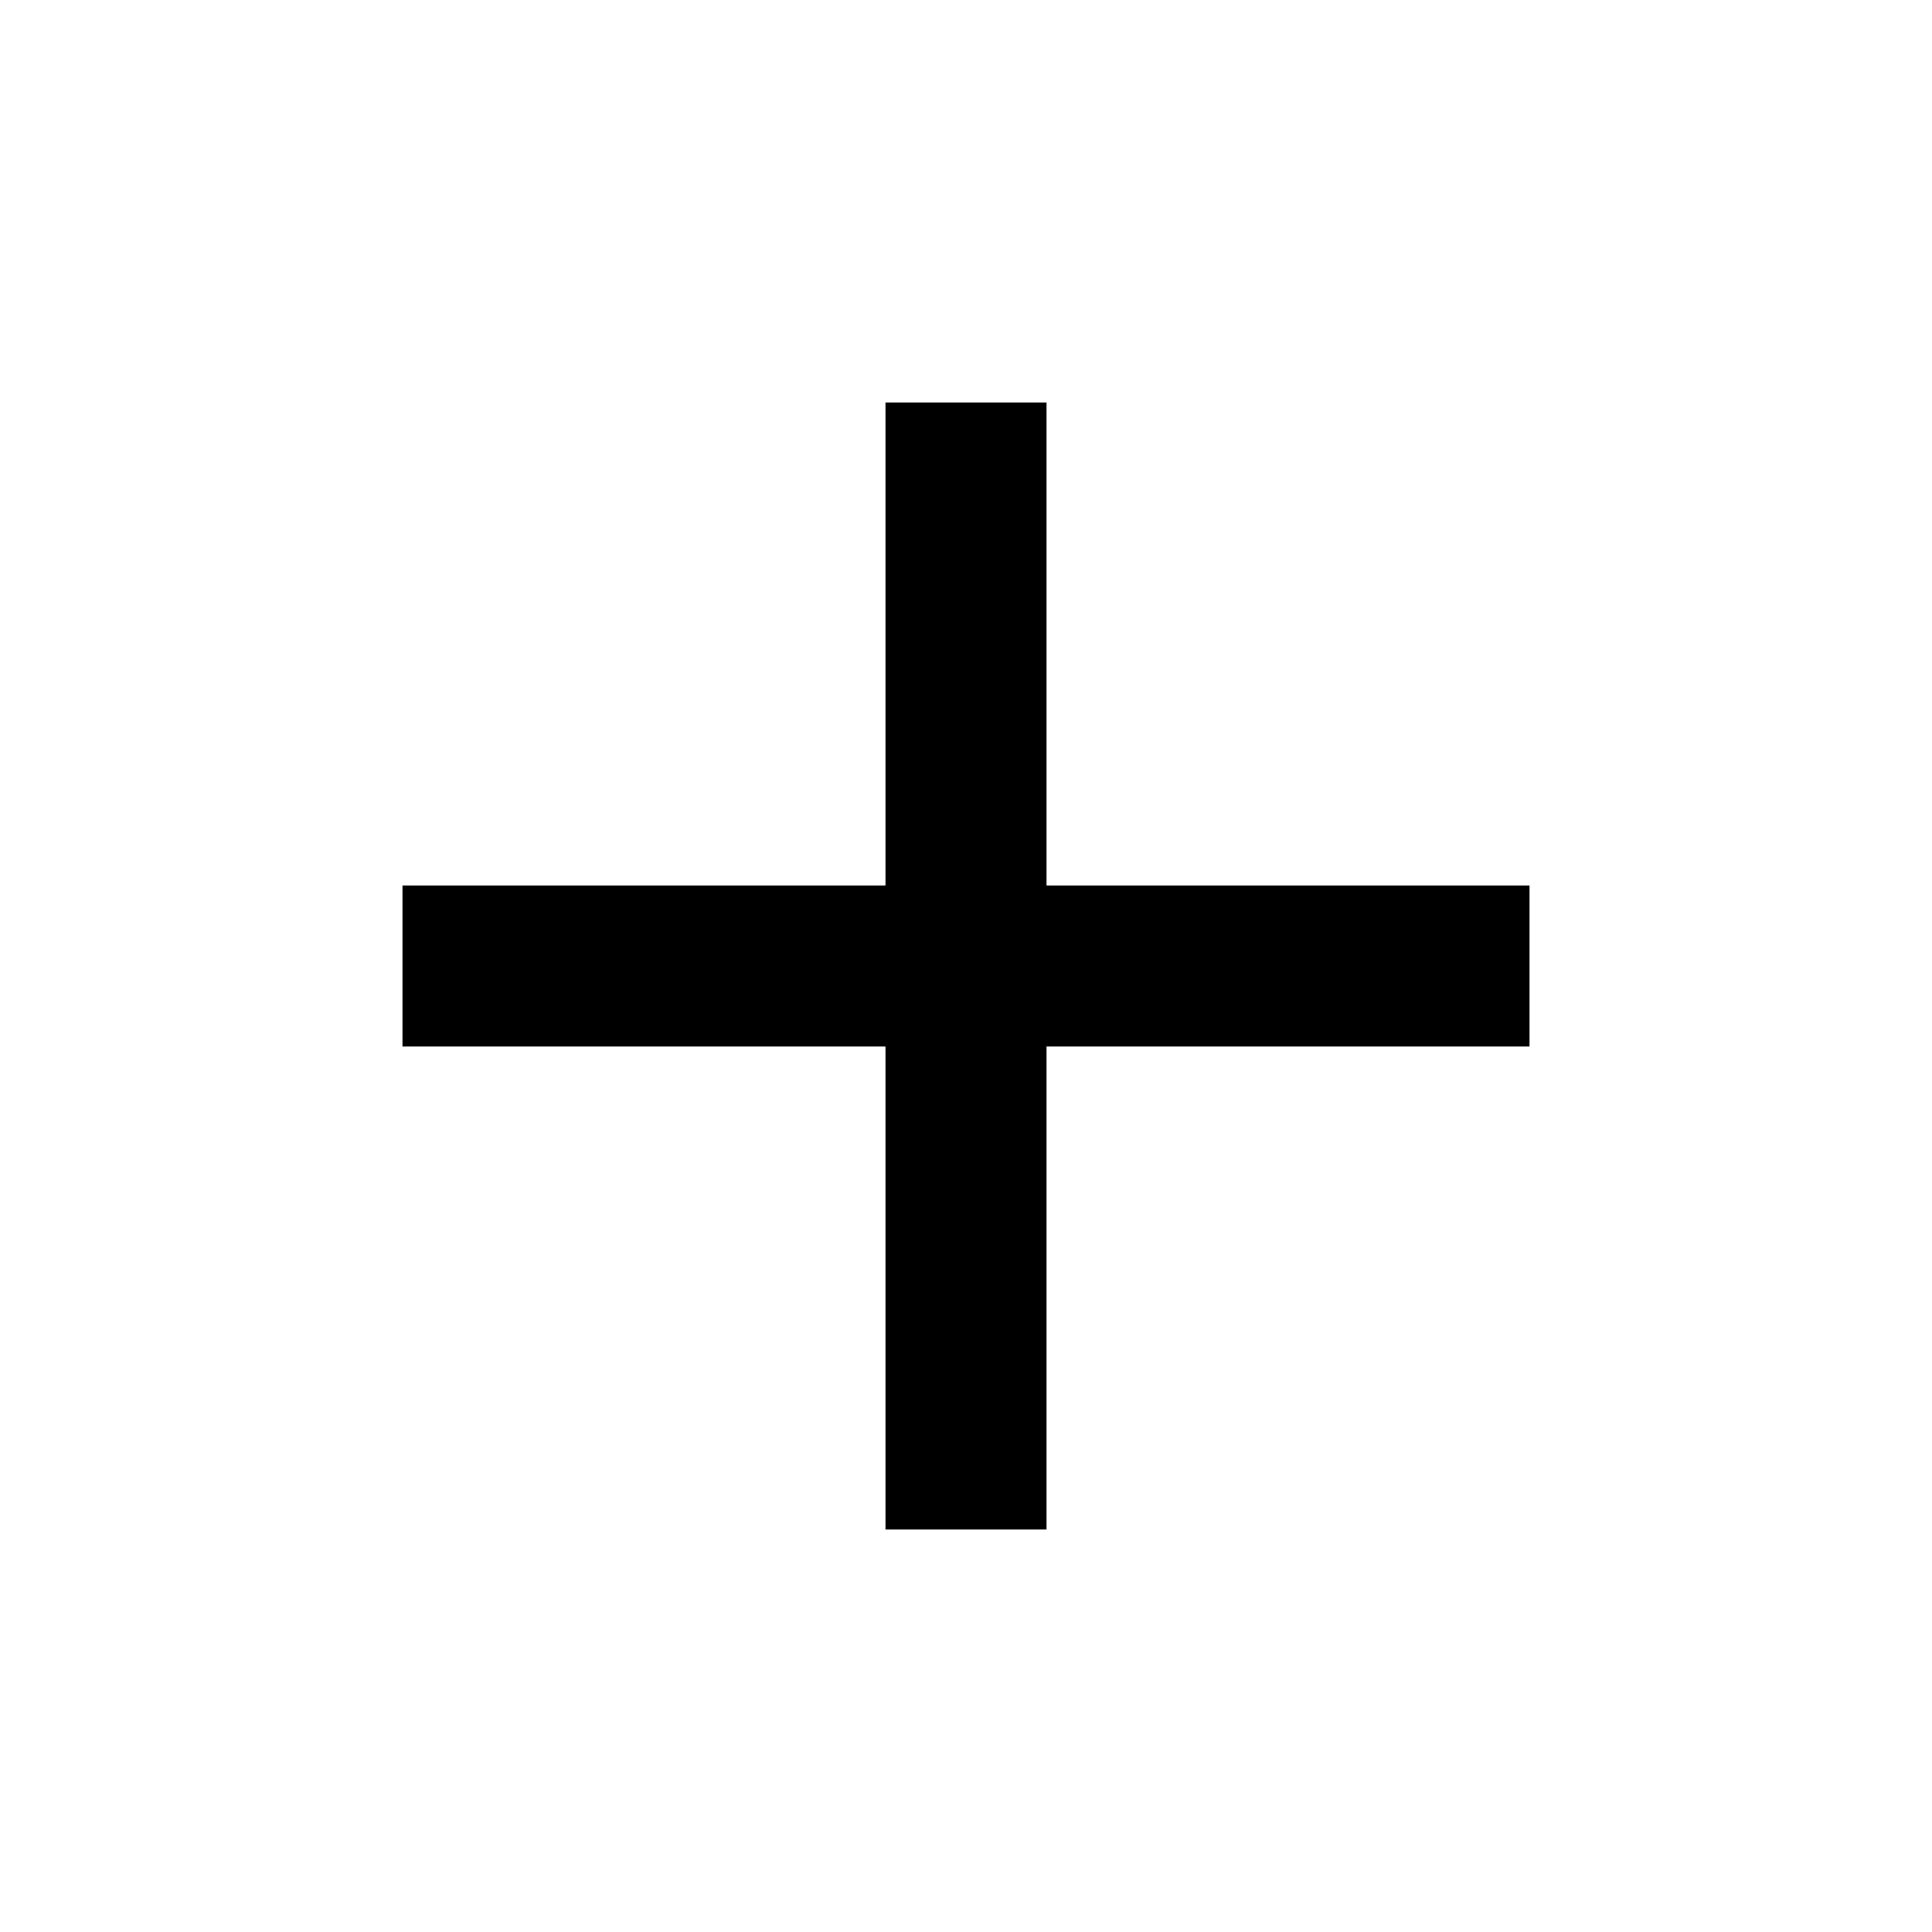
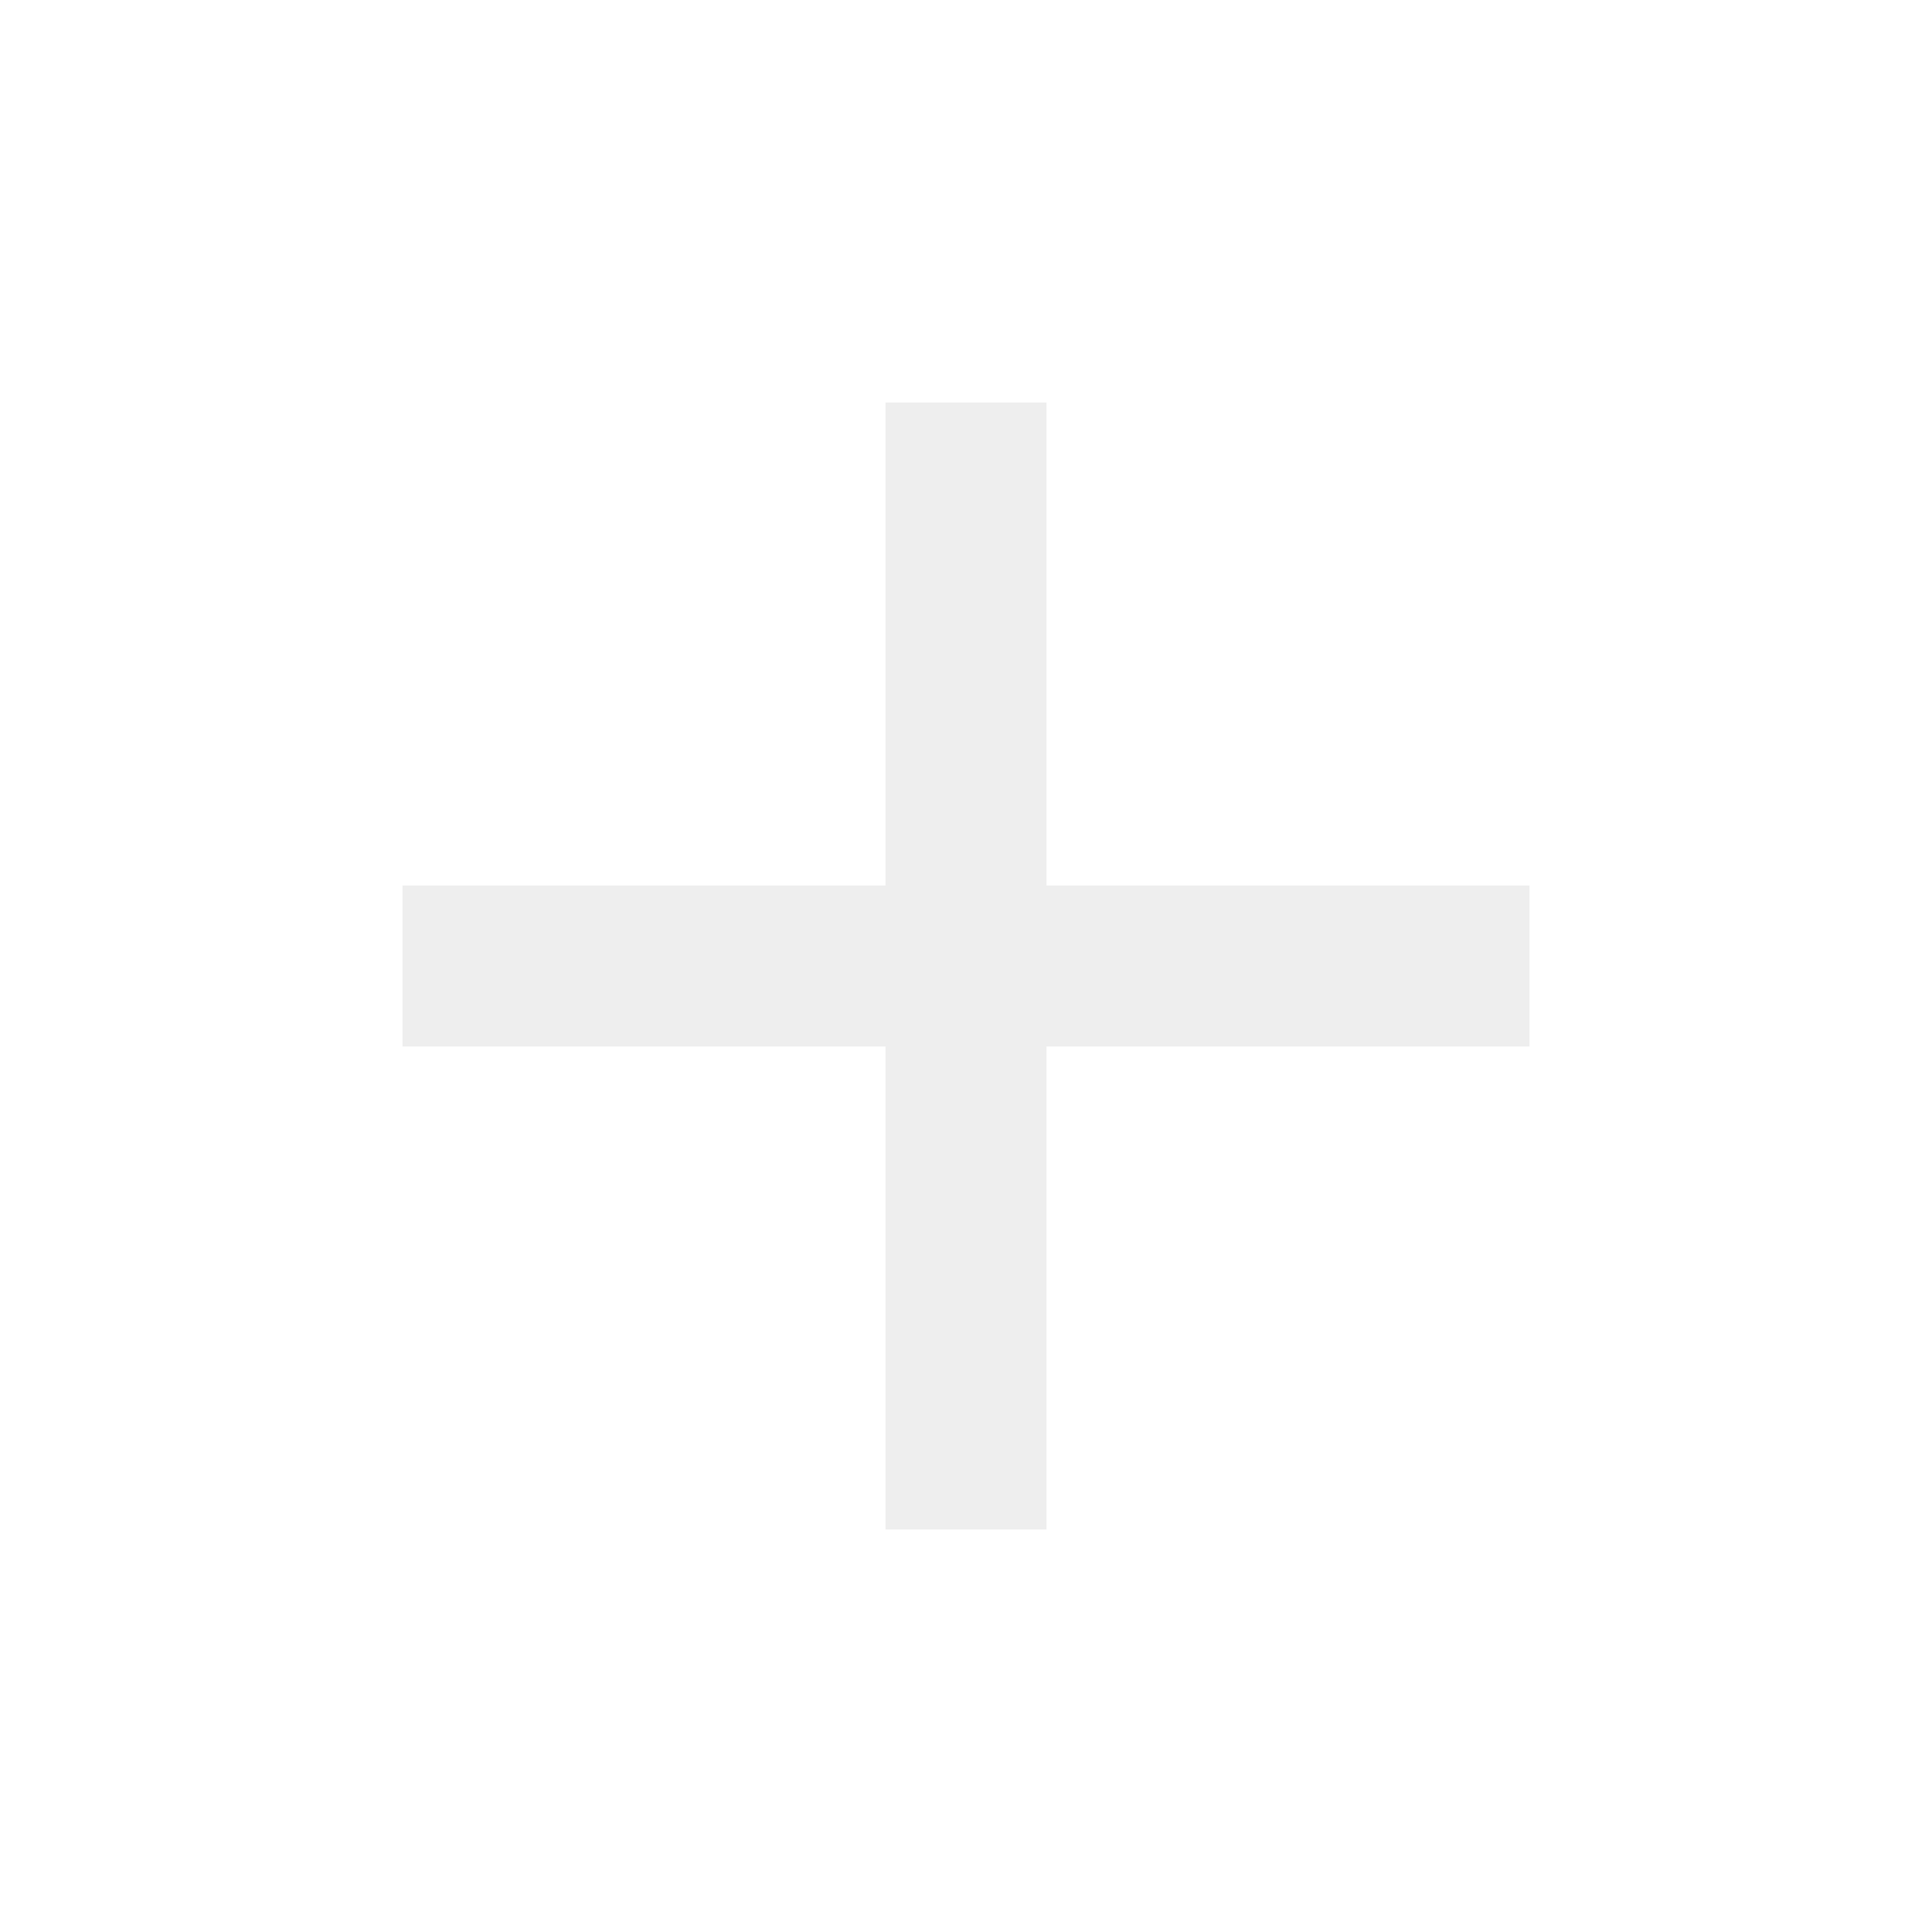
- <svg xmlns="http://www.w3.org/2000/svg" height="24px" viewBox="0 0 24 24" width="24px" fill="#000000">
+ <svg xmlns="http://www.w3.org/2000/svg" height="24px" viewBox="0 0 24 24" width="24px" fill="#eee">
  <path d="M0 0h24v24H0V0z" fill="none" />
  <path d="M19 13h-6v6h-2v-6H5v-2h6V5h2v6h6v2z" />
</svg>
